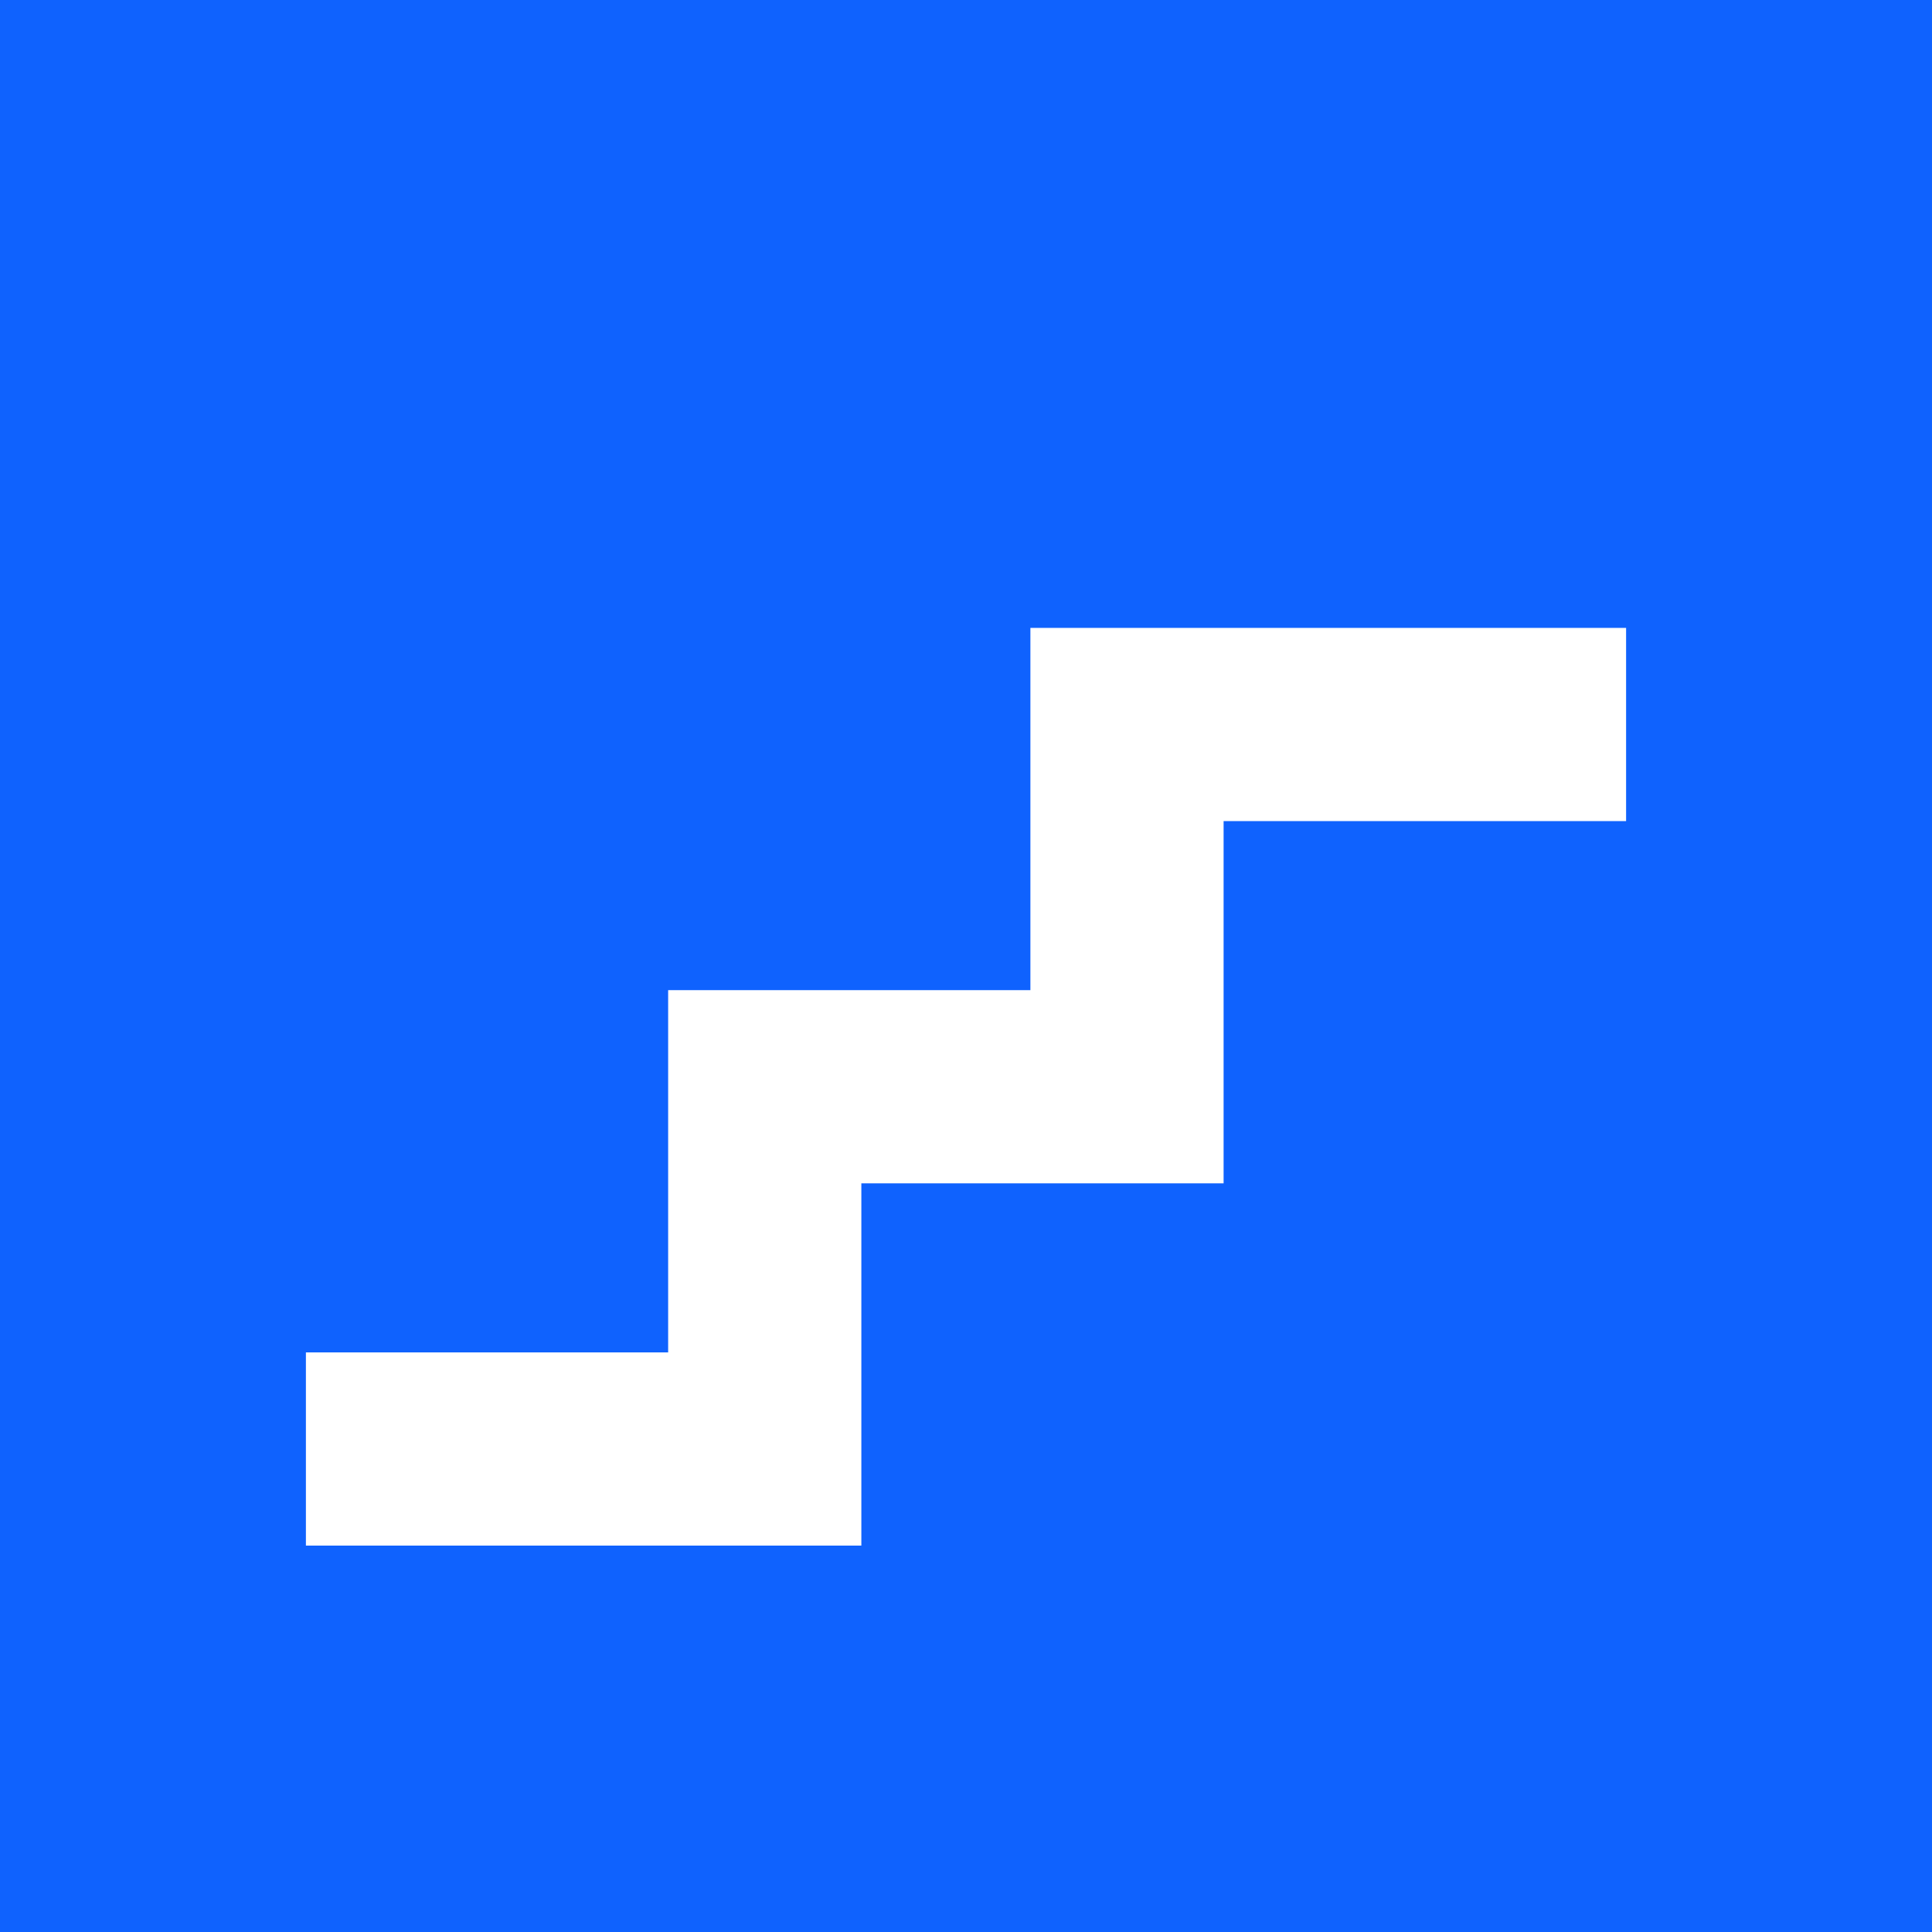
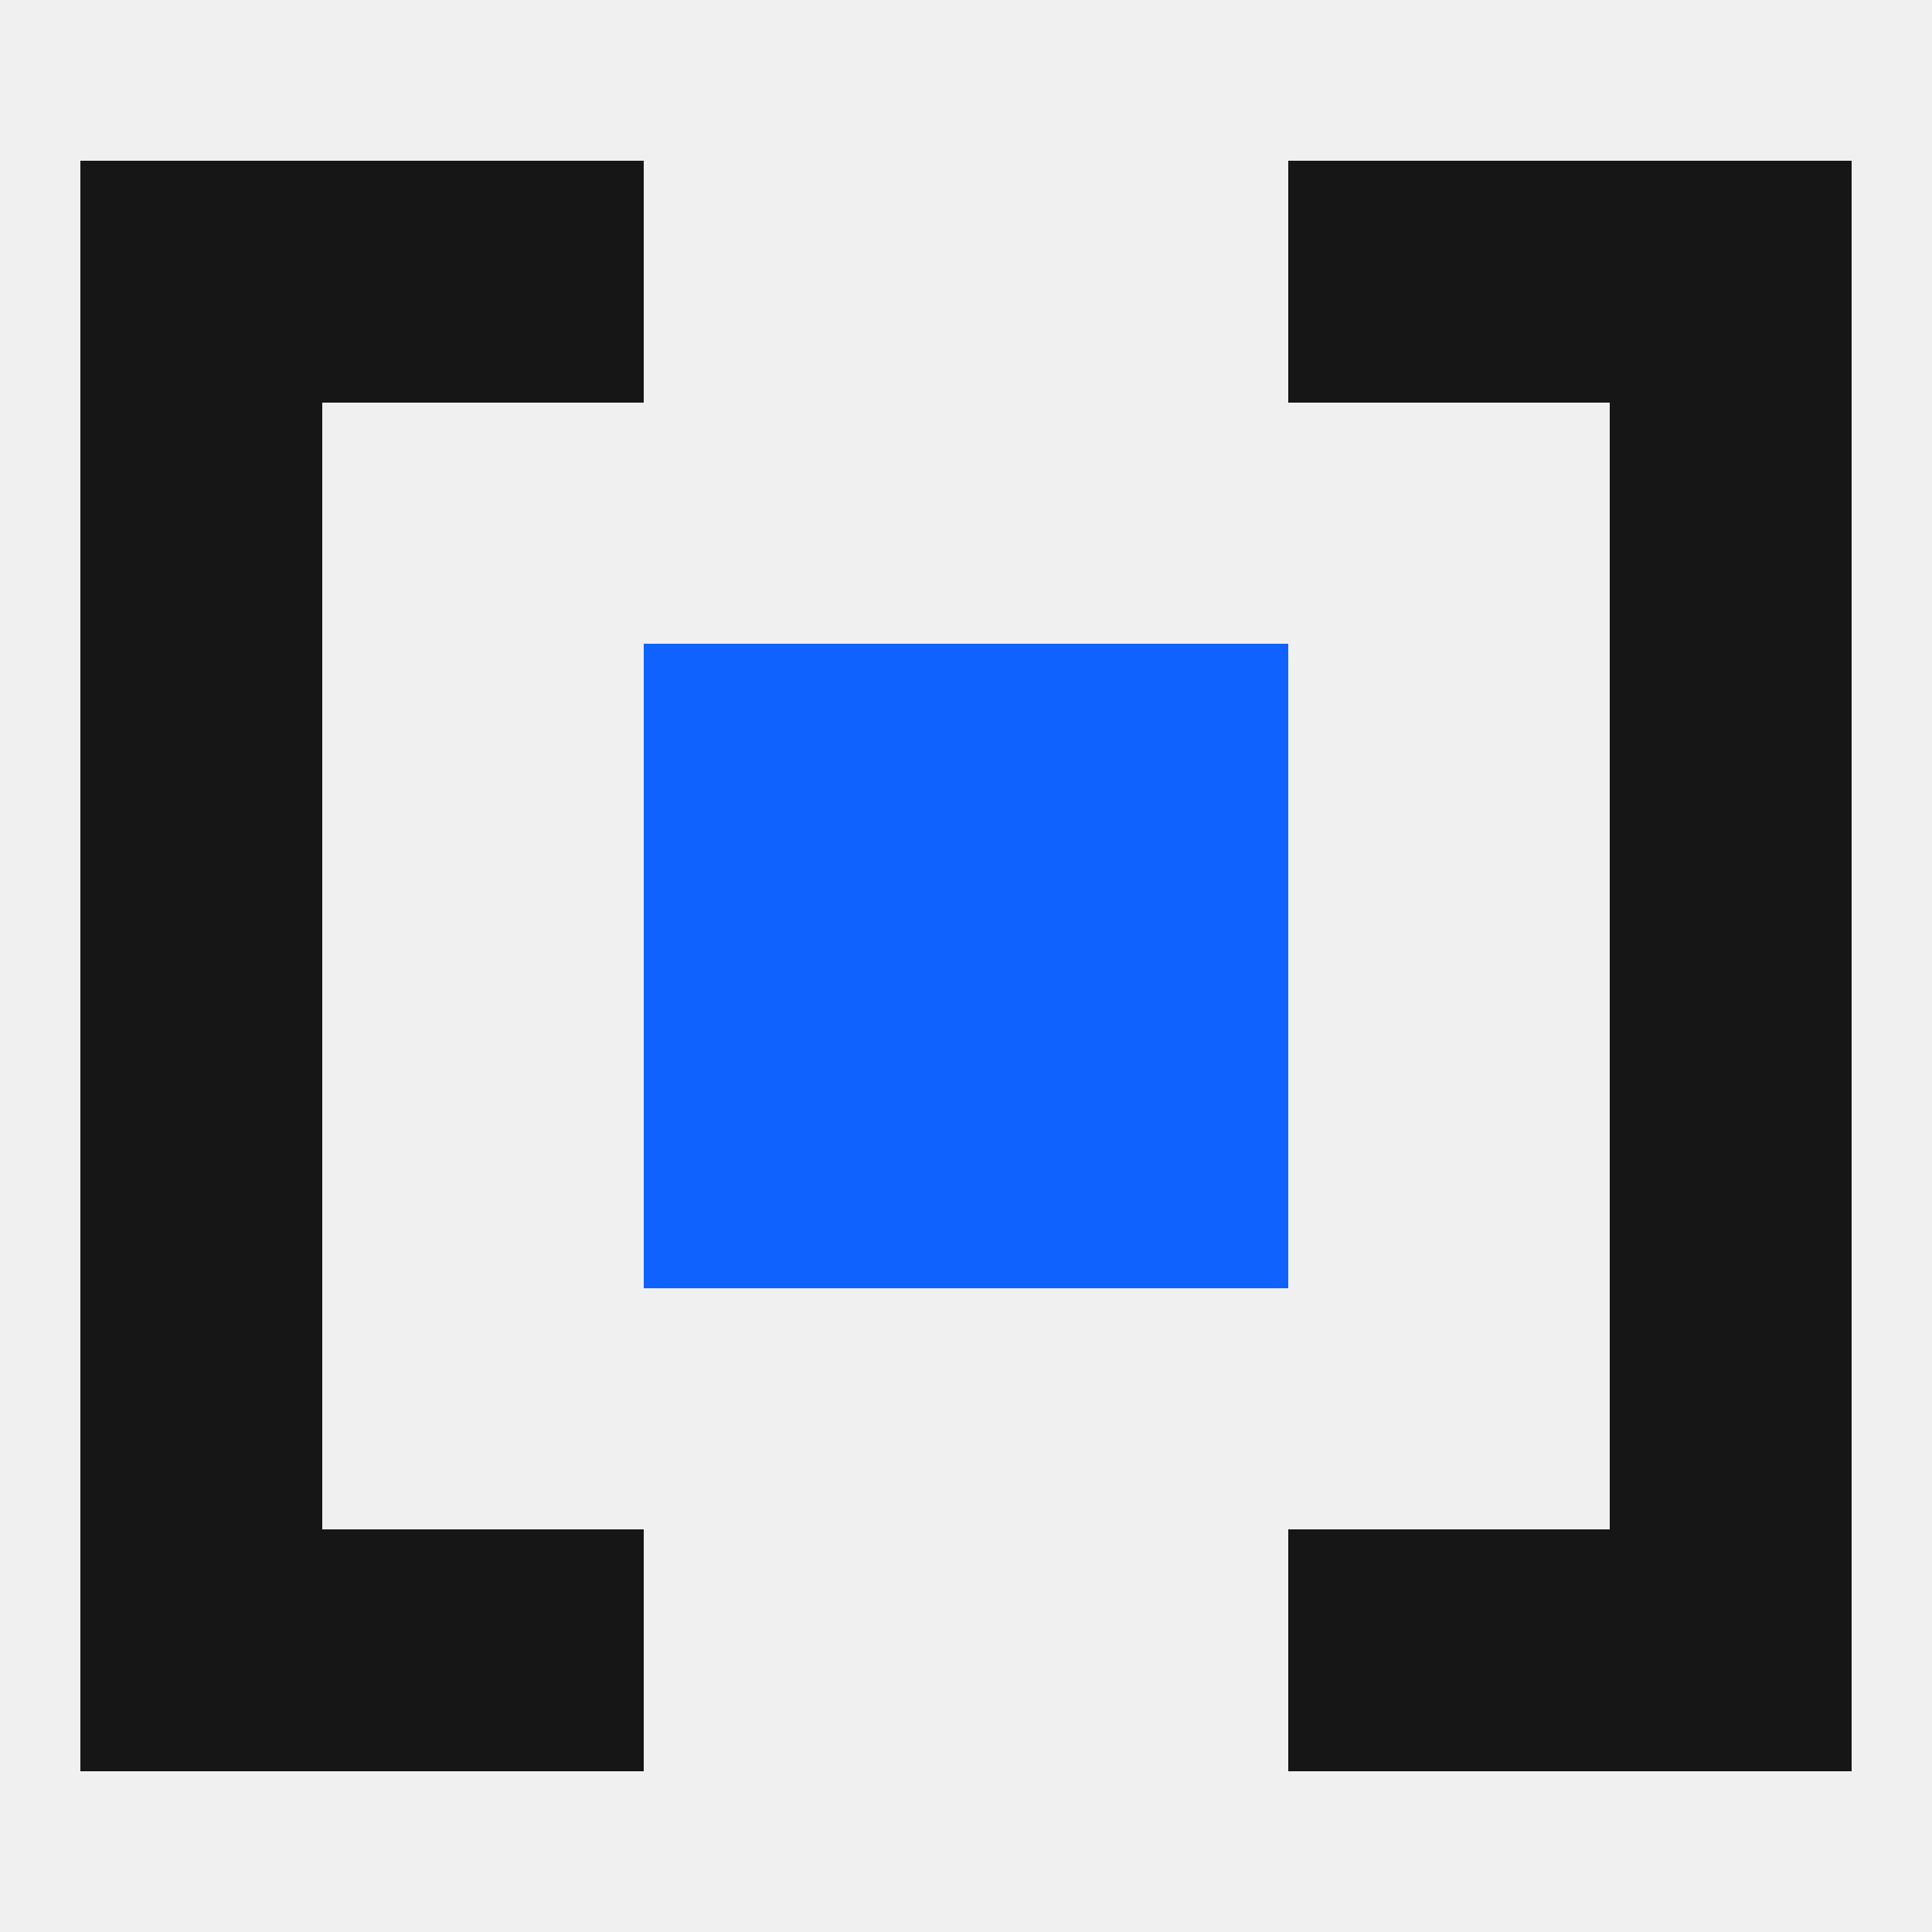
- <svg xmlns="http://www.w3.org/2000/svg" viewBox="0 0 24 24" width="24" height="24">
-   <rect width="24" height="24" fill="#0f62fe" />
-   <path d="M5 18h4.5v-4.5H14V9h5" fill="none" stroke="#ffffff" stroke-width="2.4" stroke-linecap="square" />
+ <svg xmlns="http://www.w3.org/2000/svg" width="24" height="24" viewBox="0 0 24 24" shape-rendering="crispEdges">
+   <path fill="#161616" d="M1 2h7v3H4v14h4v3H1zM23 2h-7v3h4v14h-4v3h7z" />
+   <rect x="8" y="8" width="8" height="8" fill="#0f62fe" />
</svg>
